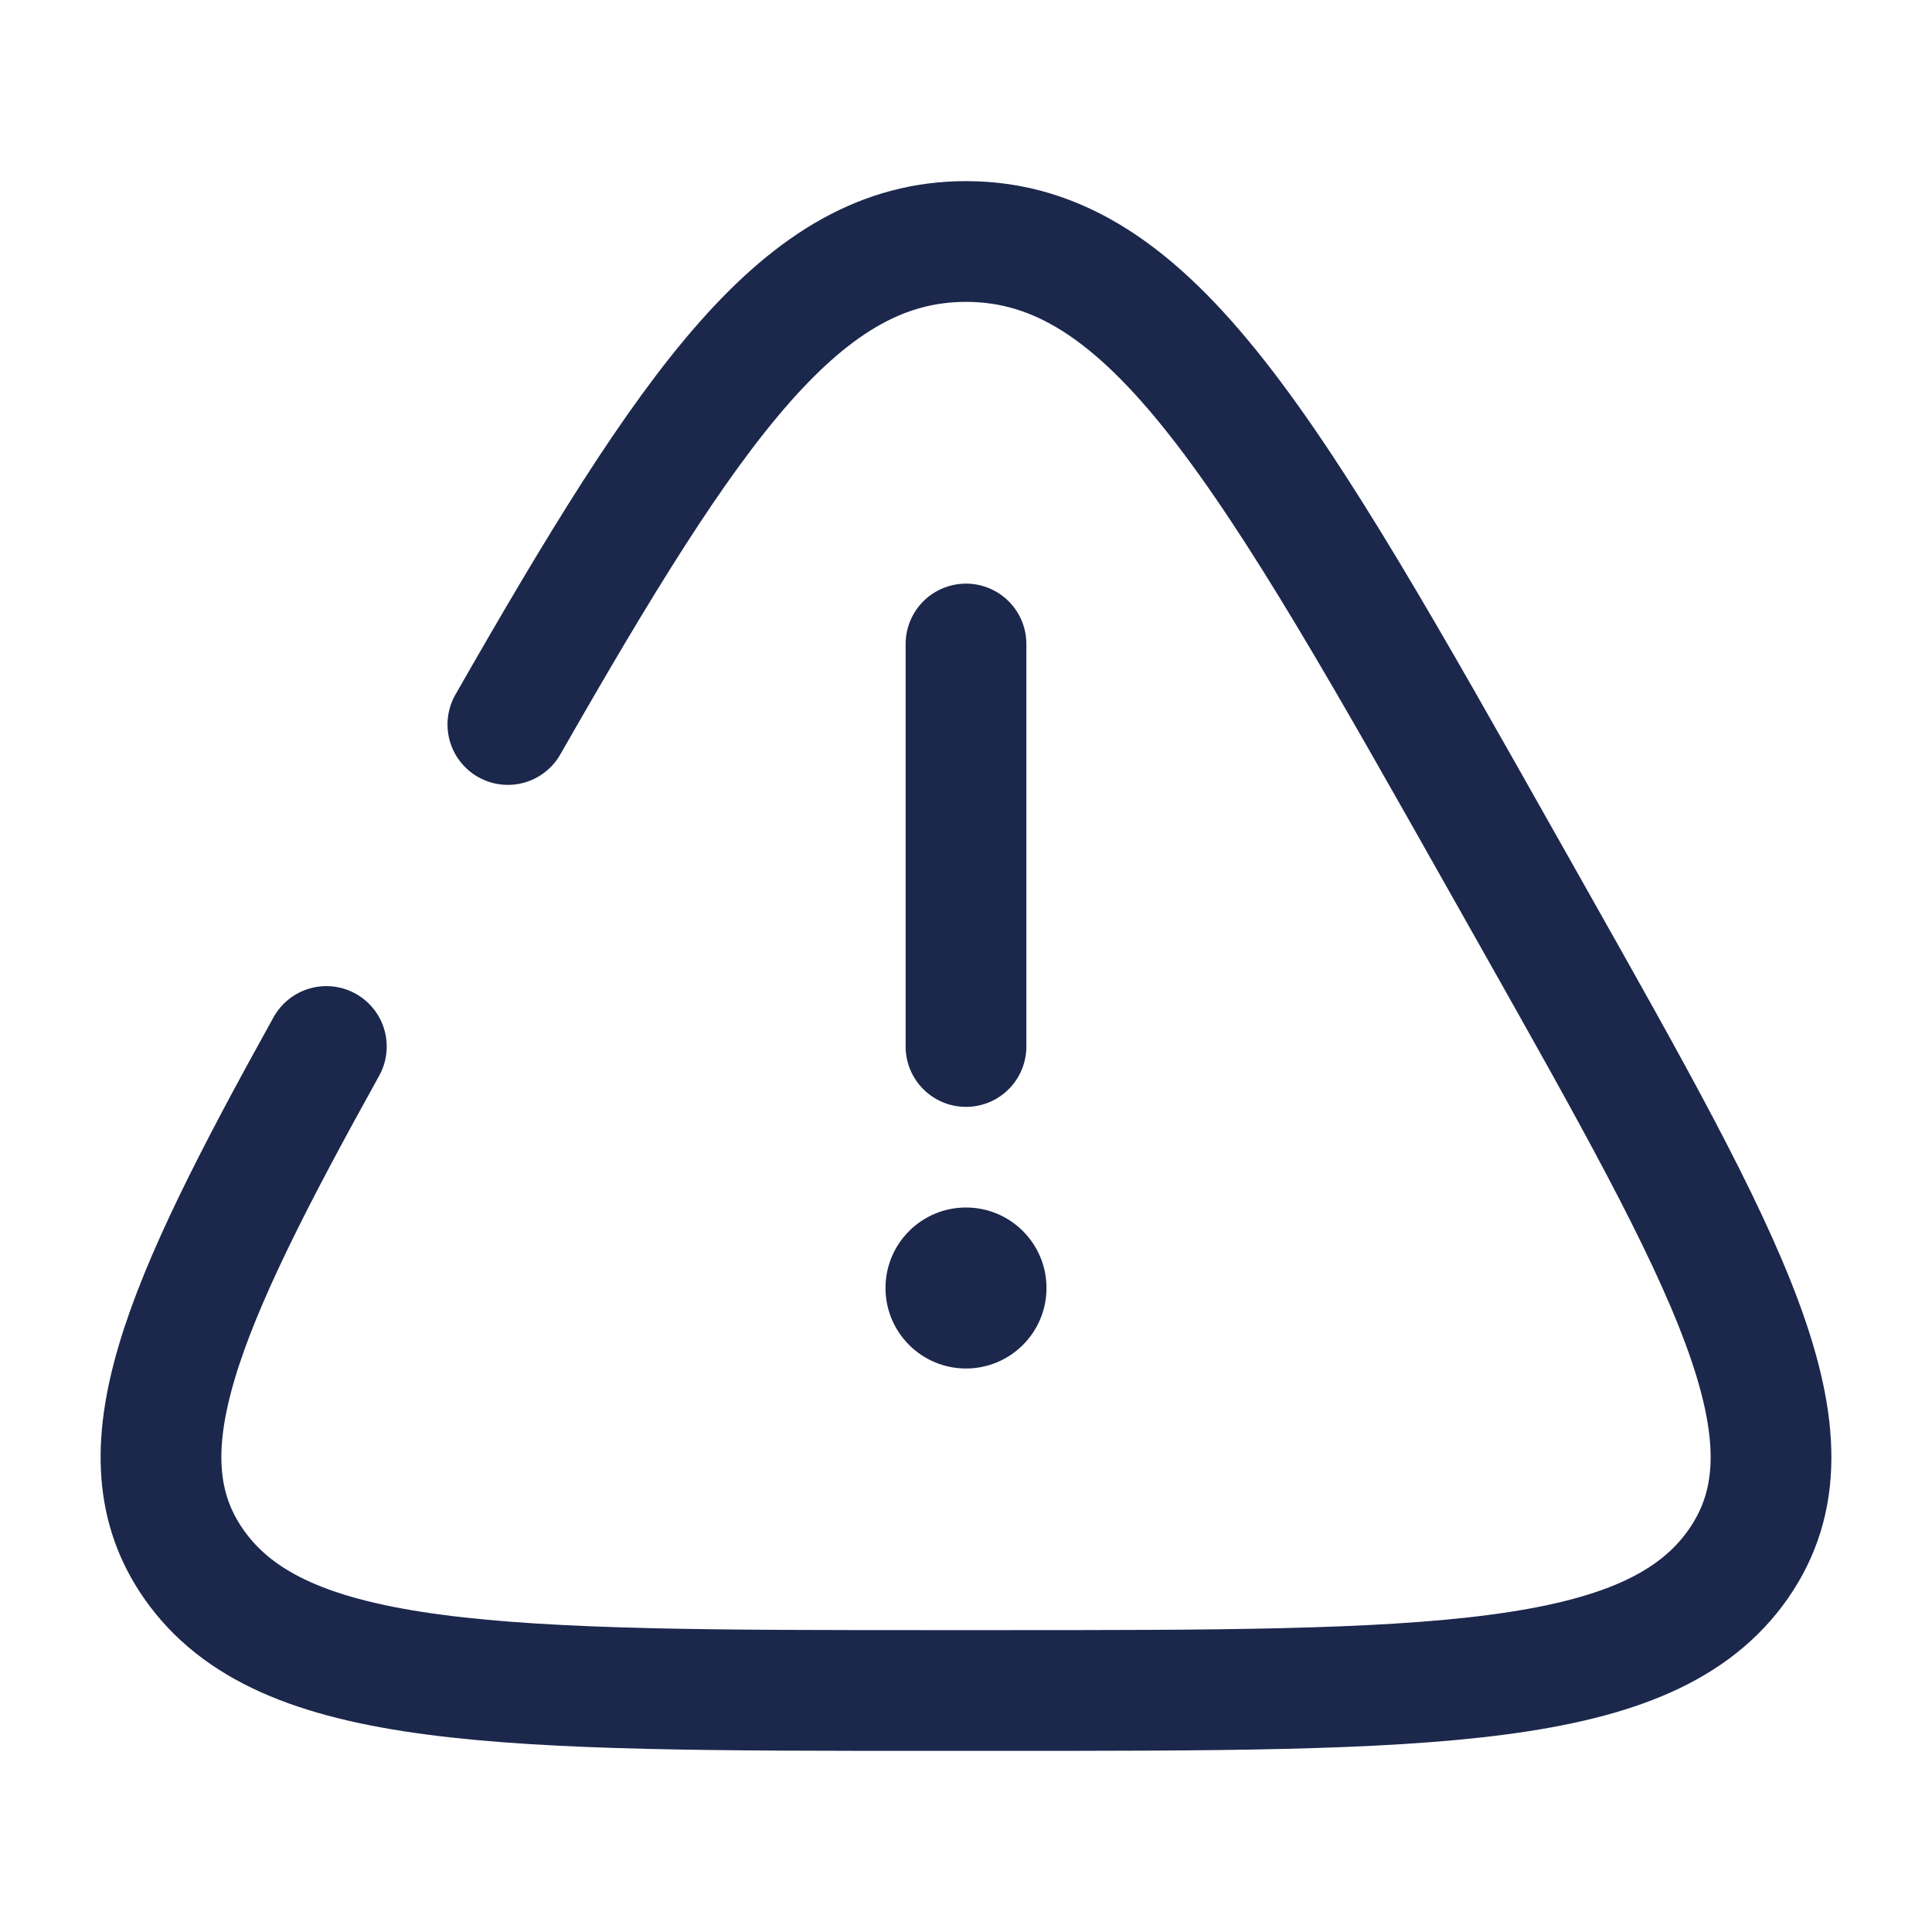
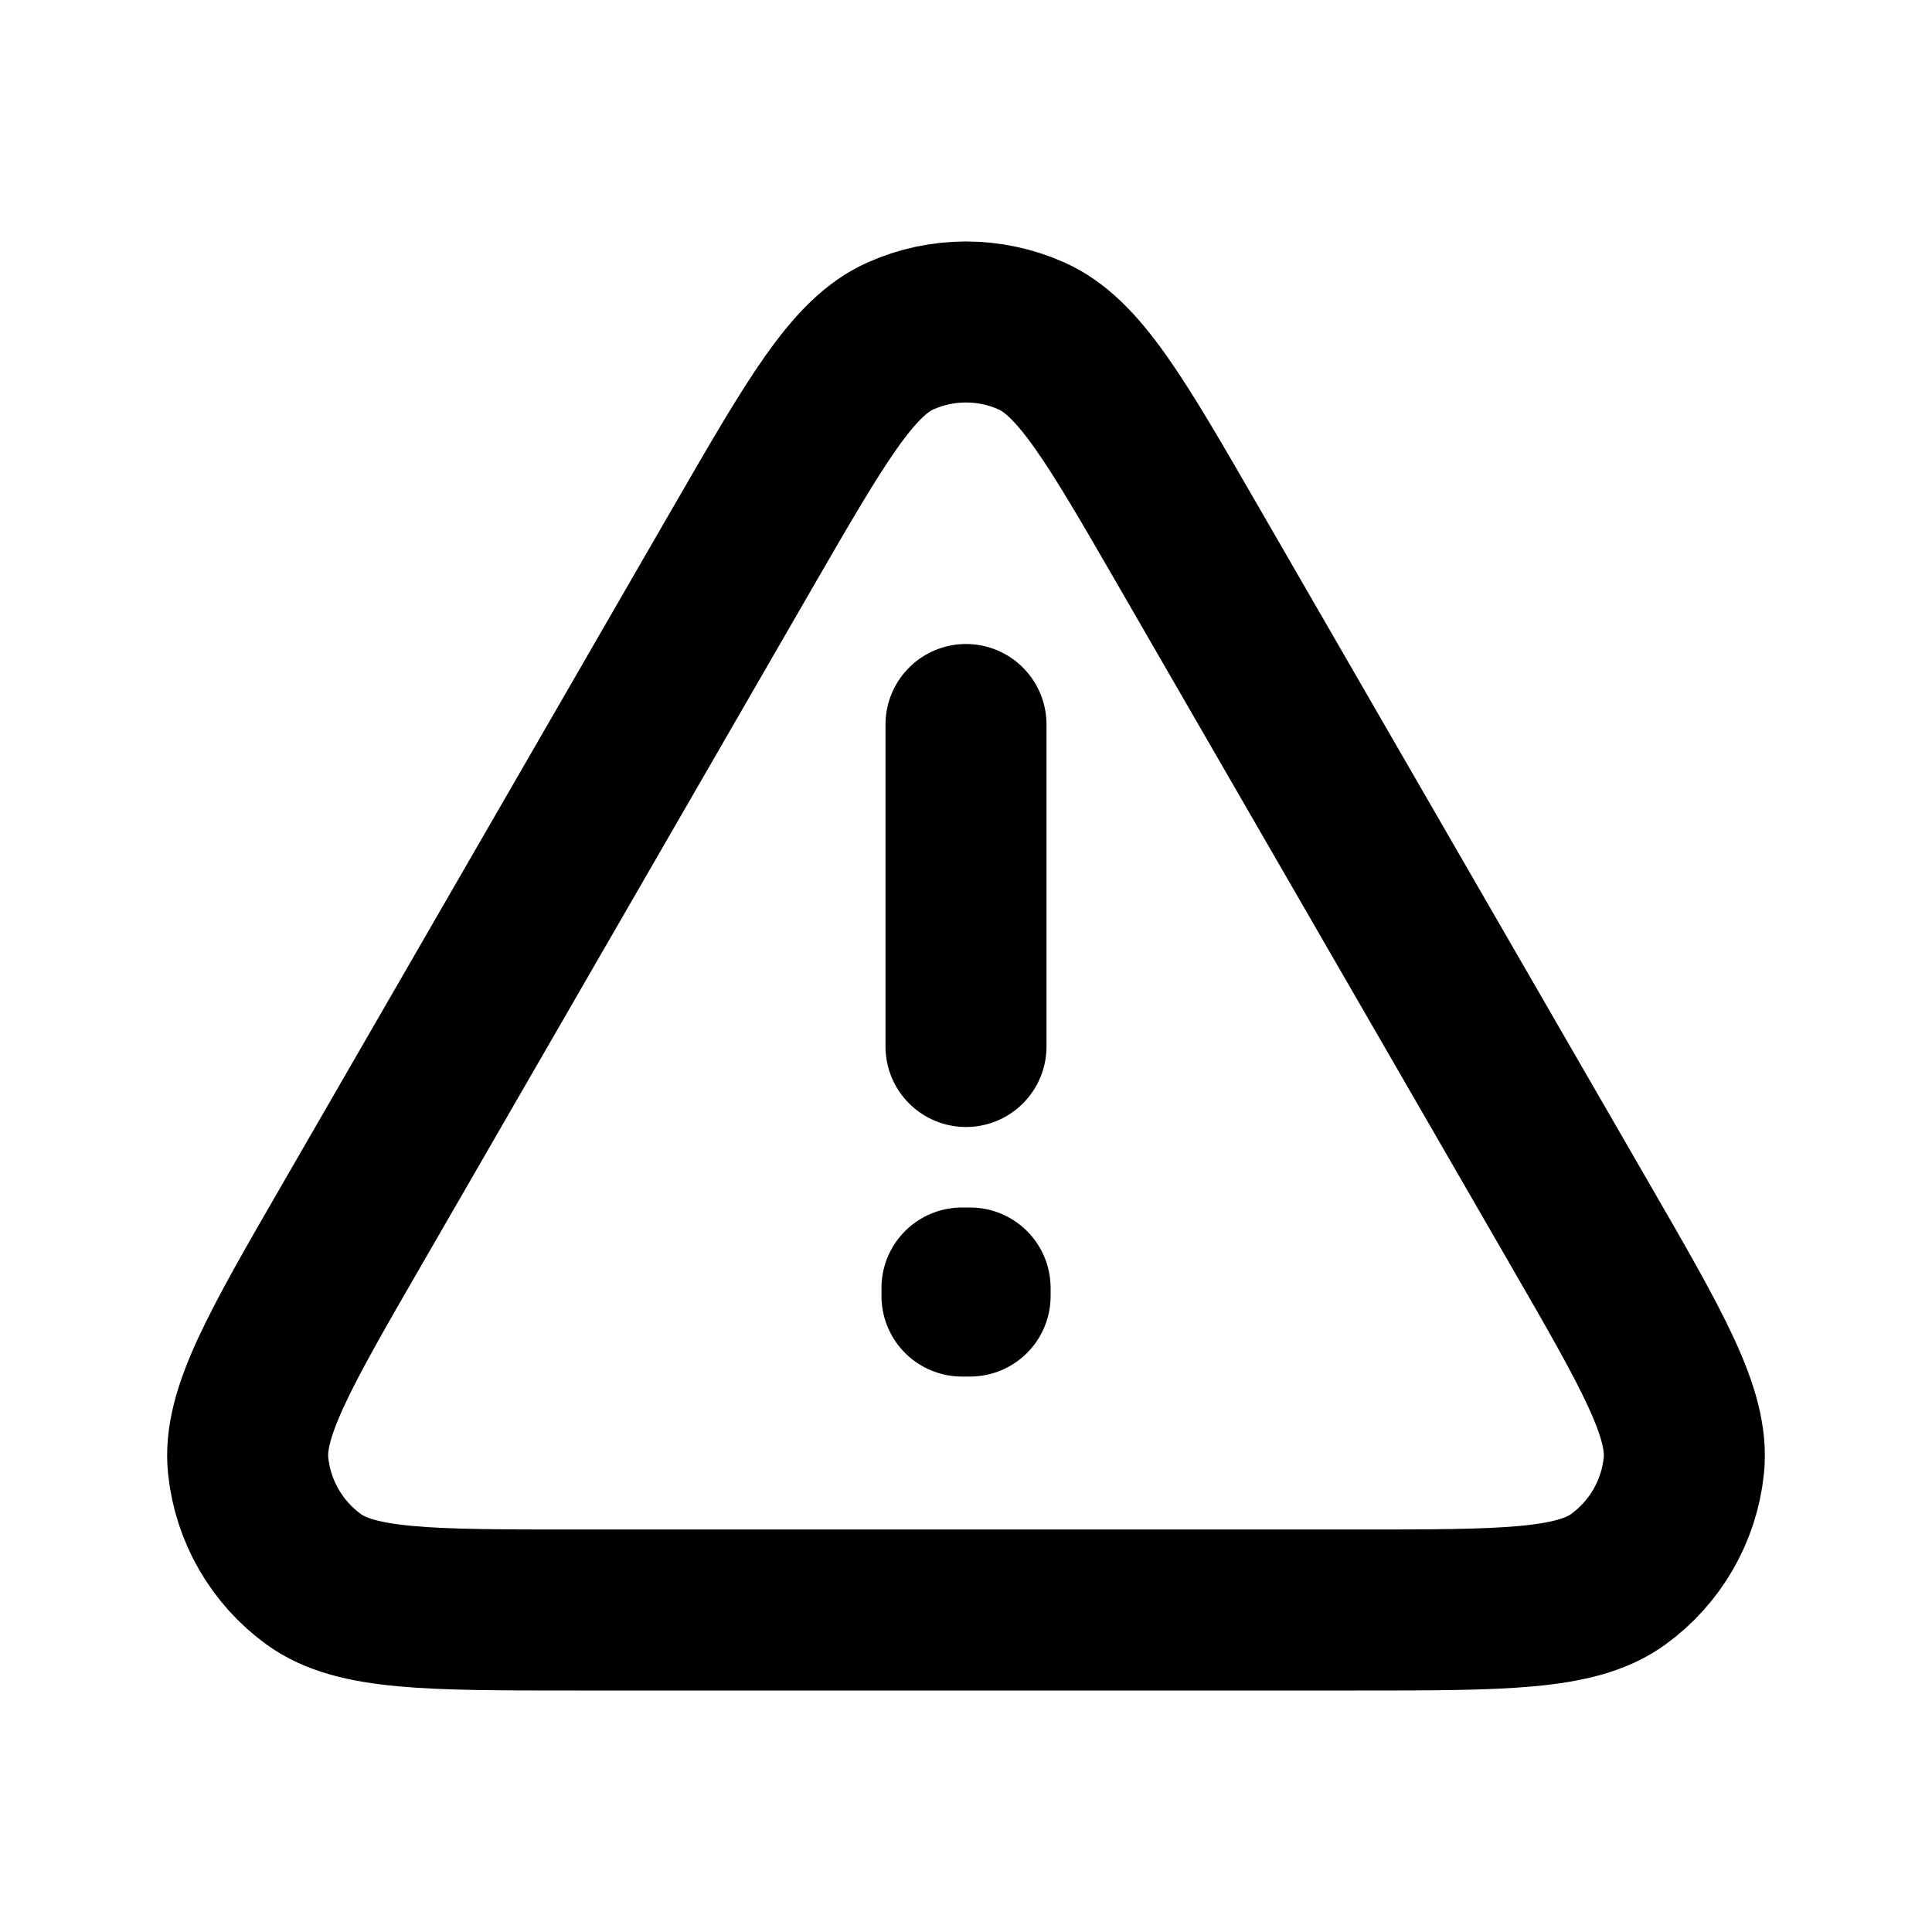
- <svg xmlns="http://www.w3.org/2000/svg" width="800px" height="800px" viewBox="0 0 24 24" fill="none">
-   <path d="M6.309 9C8.595 5 9.968 3 12 3C14.311 3 15.77 5.587 18.688 10.761L19.052 11.406C21.477 15.706 22.69 17.856 21.594 19.428C20.498 21 17.786 21 12.364 21H11.636C6.214 21 3.502 21 2.406 19.428C1.455 18.064 2.243 16.264 4.054 13" stroke="#1C274C" stroke-width="1.5" stroke-linecap="round" />
-   <path d="M12 8V13" stroke="#1C274C" stroke-width="1.5" stroke-linecap="round" />
-   <circle cx="12" cy="16" r="1" fill="#1C274C" />
+ <svg xmlns="http://www.w3.org/2000/svg" viewBox="0 0 24 24" fill="none">
+   <g id="Warning / Triangle_Warning">
+     <path id="Vector" d="M12 9V13M4.379 15.2C3.469 16.775 3.015 17.563 3.083 18.209C3.142 18.773 3.438 19.285 3.896 19.618C4.422 20 5.331 20 7.149 20H16.852C18.669 20 19.578 20 20.103 19.618C20.562 19.285 20.858 18.773 20.917 18.209C20.985 17.563 20.531 16.775 19.621 15.2L14.771 6.8C13.862 5.225 13.407 4.437 12.813 4.173C12.296 3.942 11.704 3.942 11.186 4.173C10.593 4.437 10.138 5.225 9.229 6.798L4.379 15.2ZM12.051 16V16.1L11.95 16.1V16H12.051Z" stroke="currentColor" stroke-width="2" stroke-linecap="round" stroke-linejoin="round" />
+   </g>
</svg>
